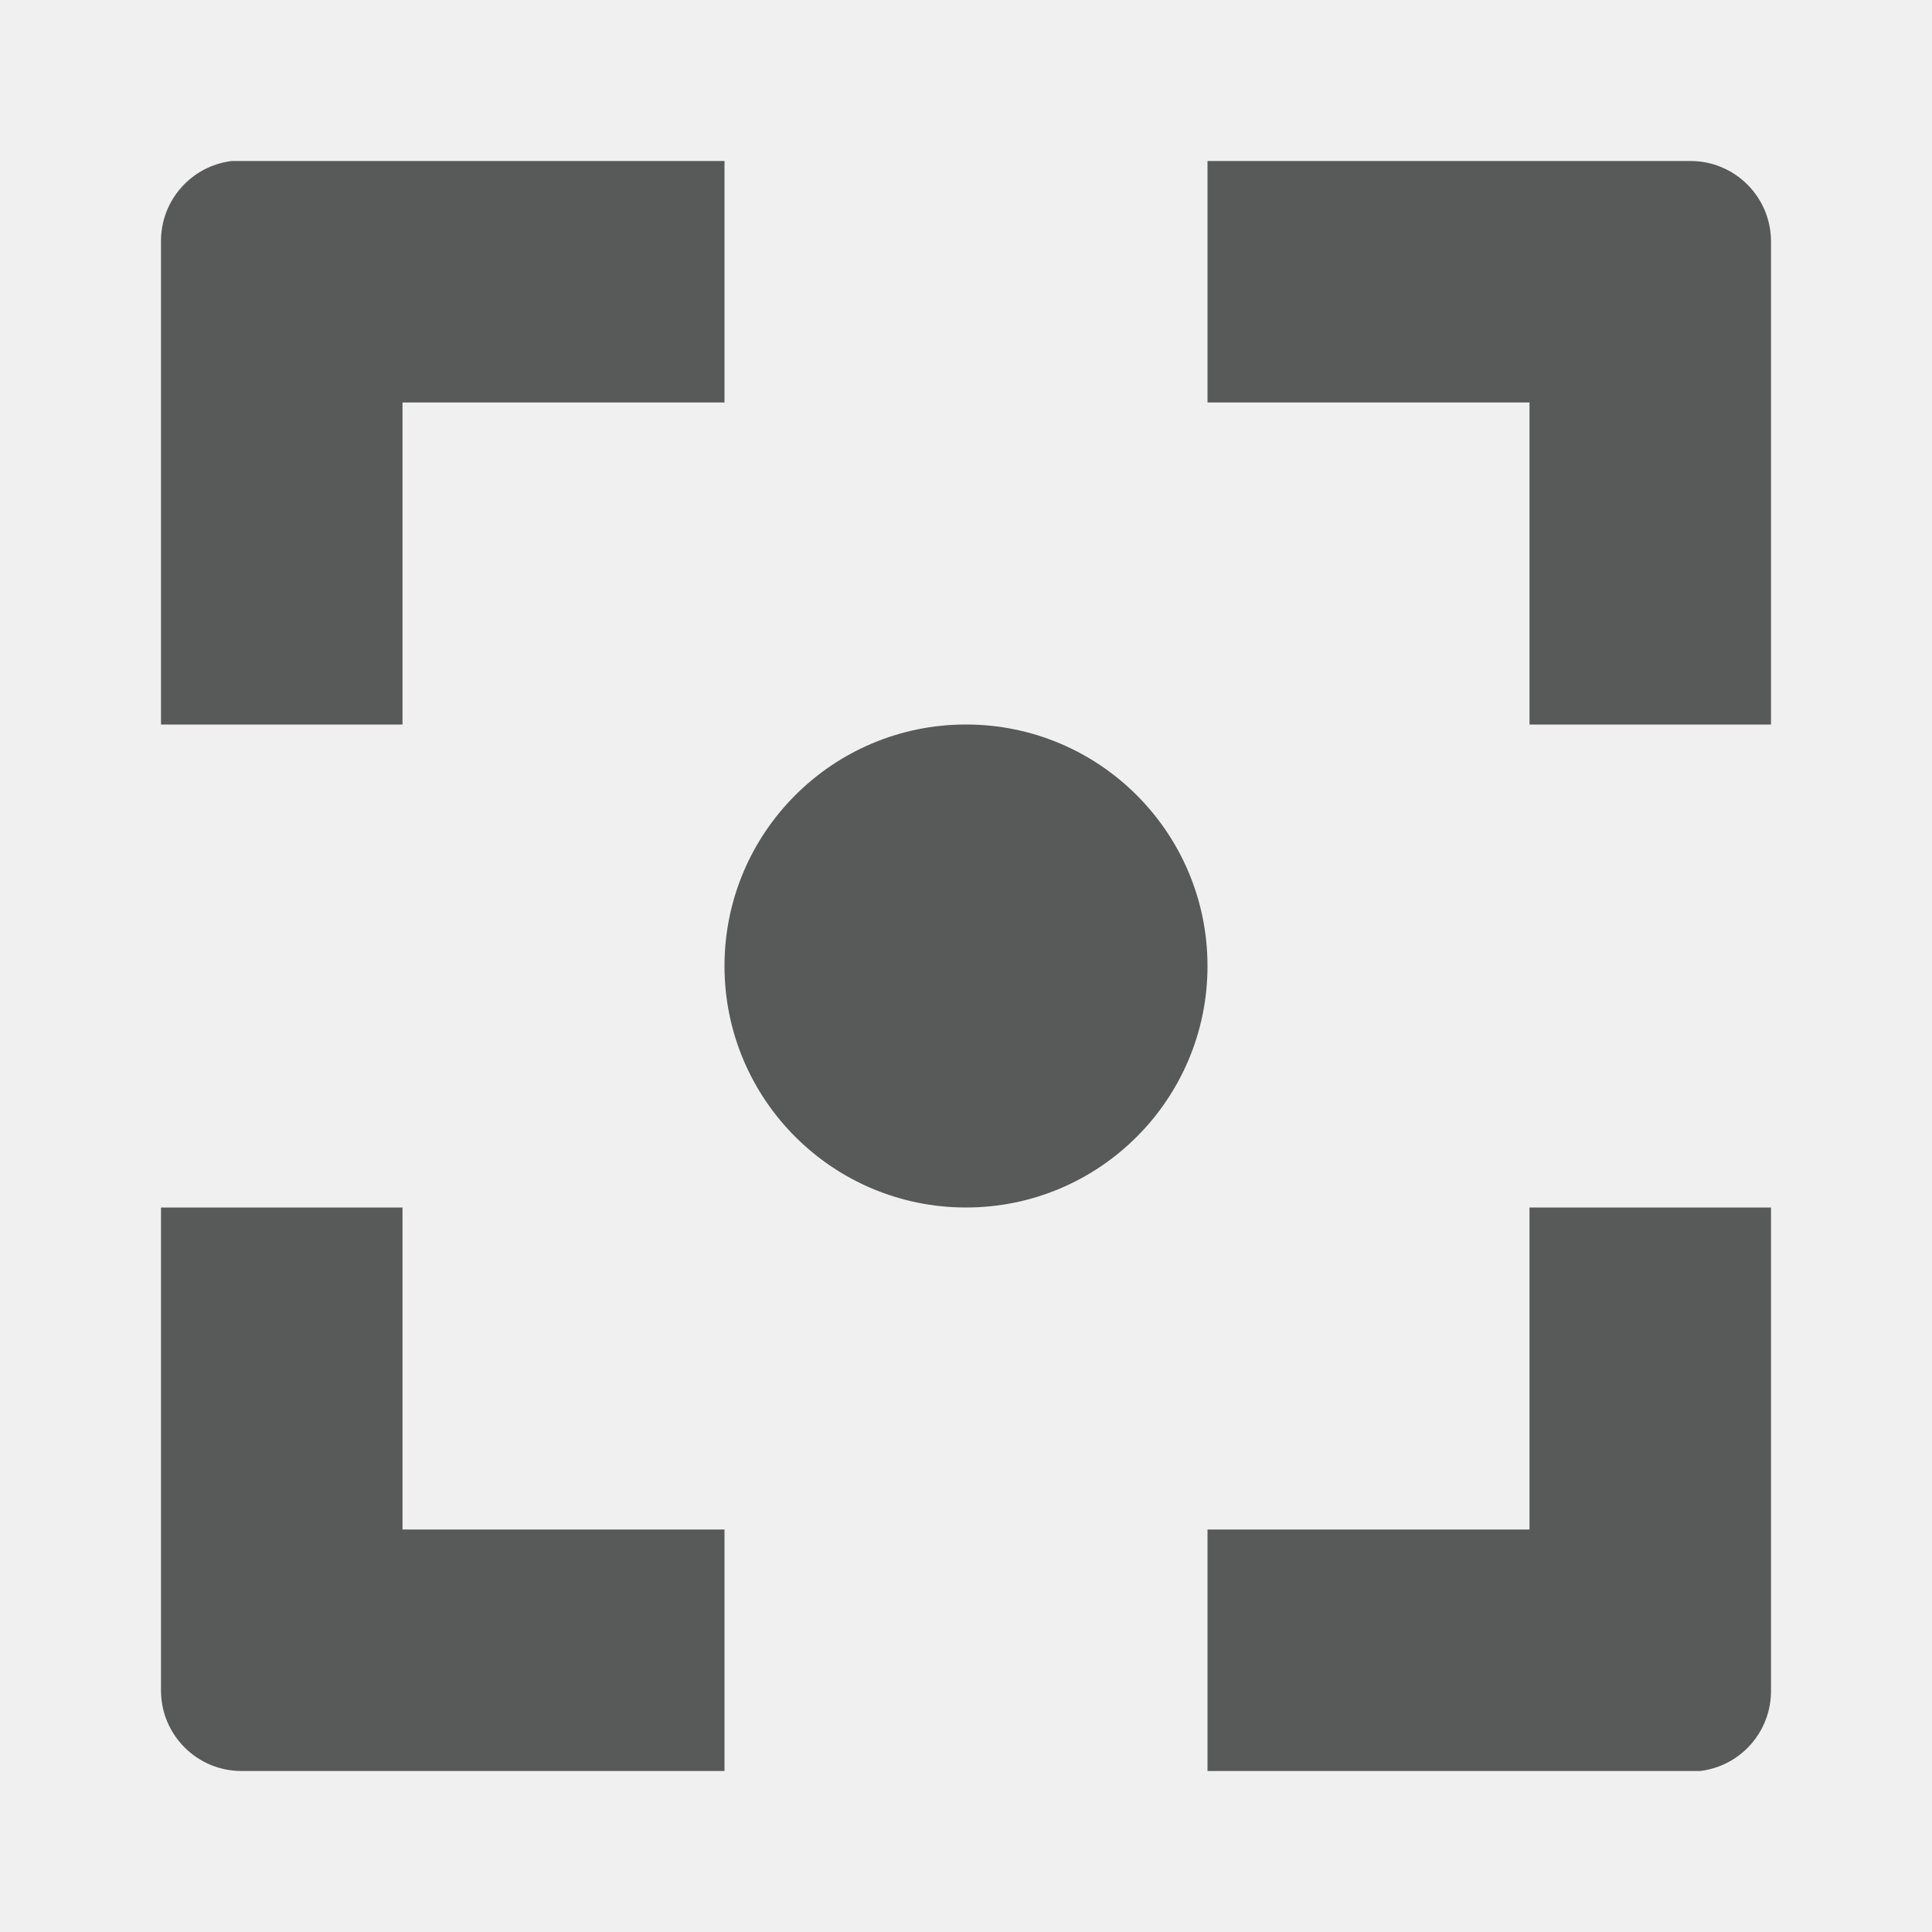
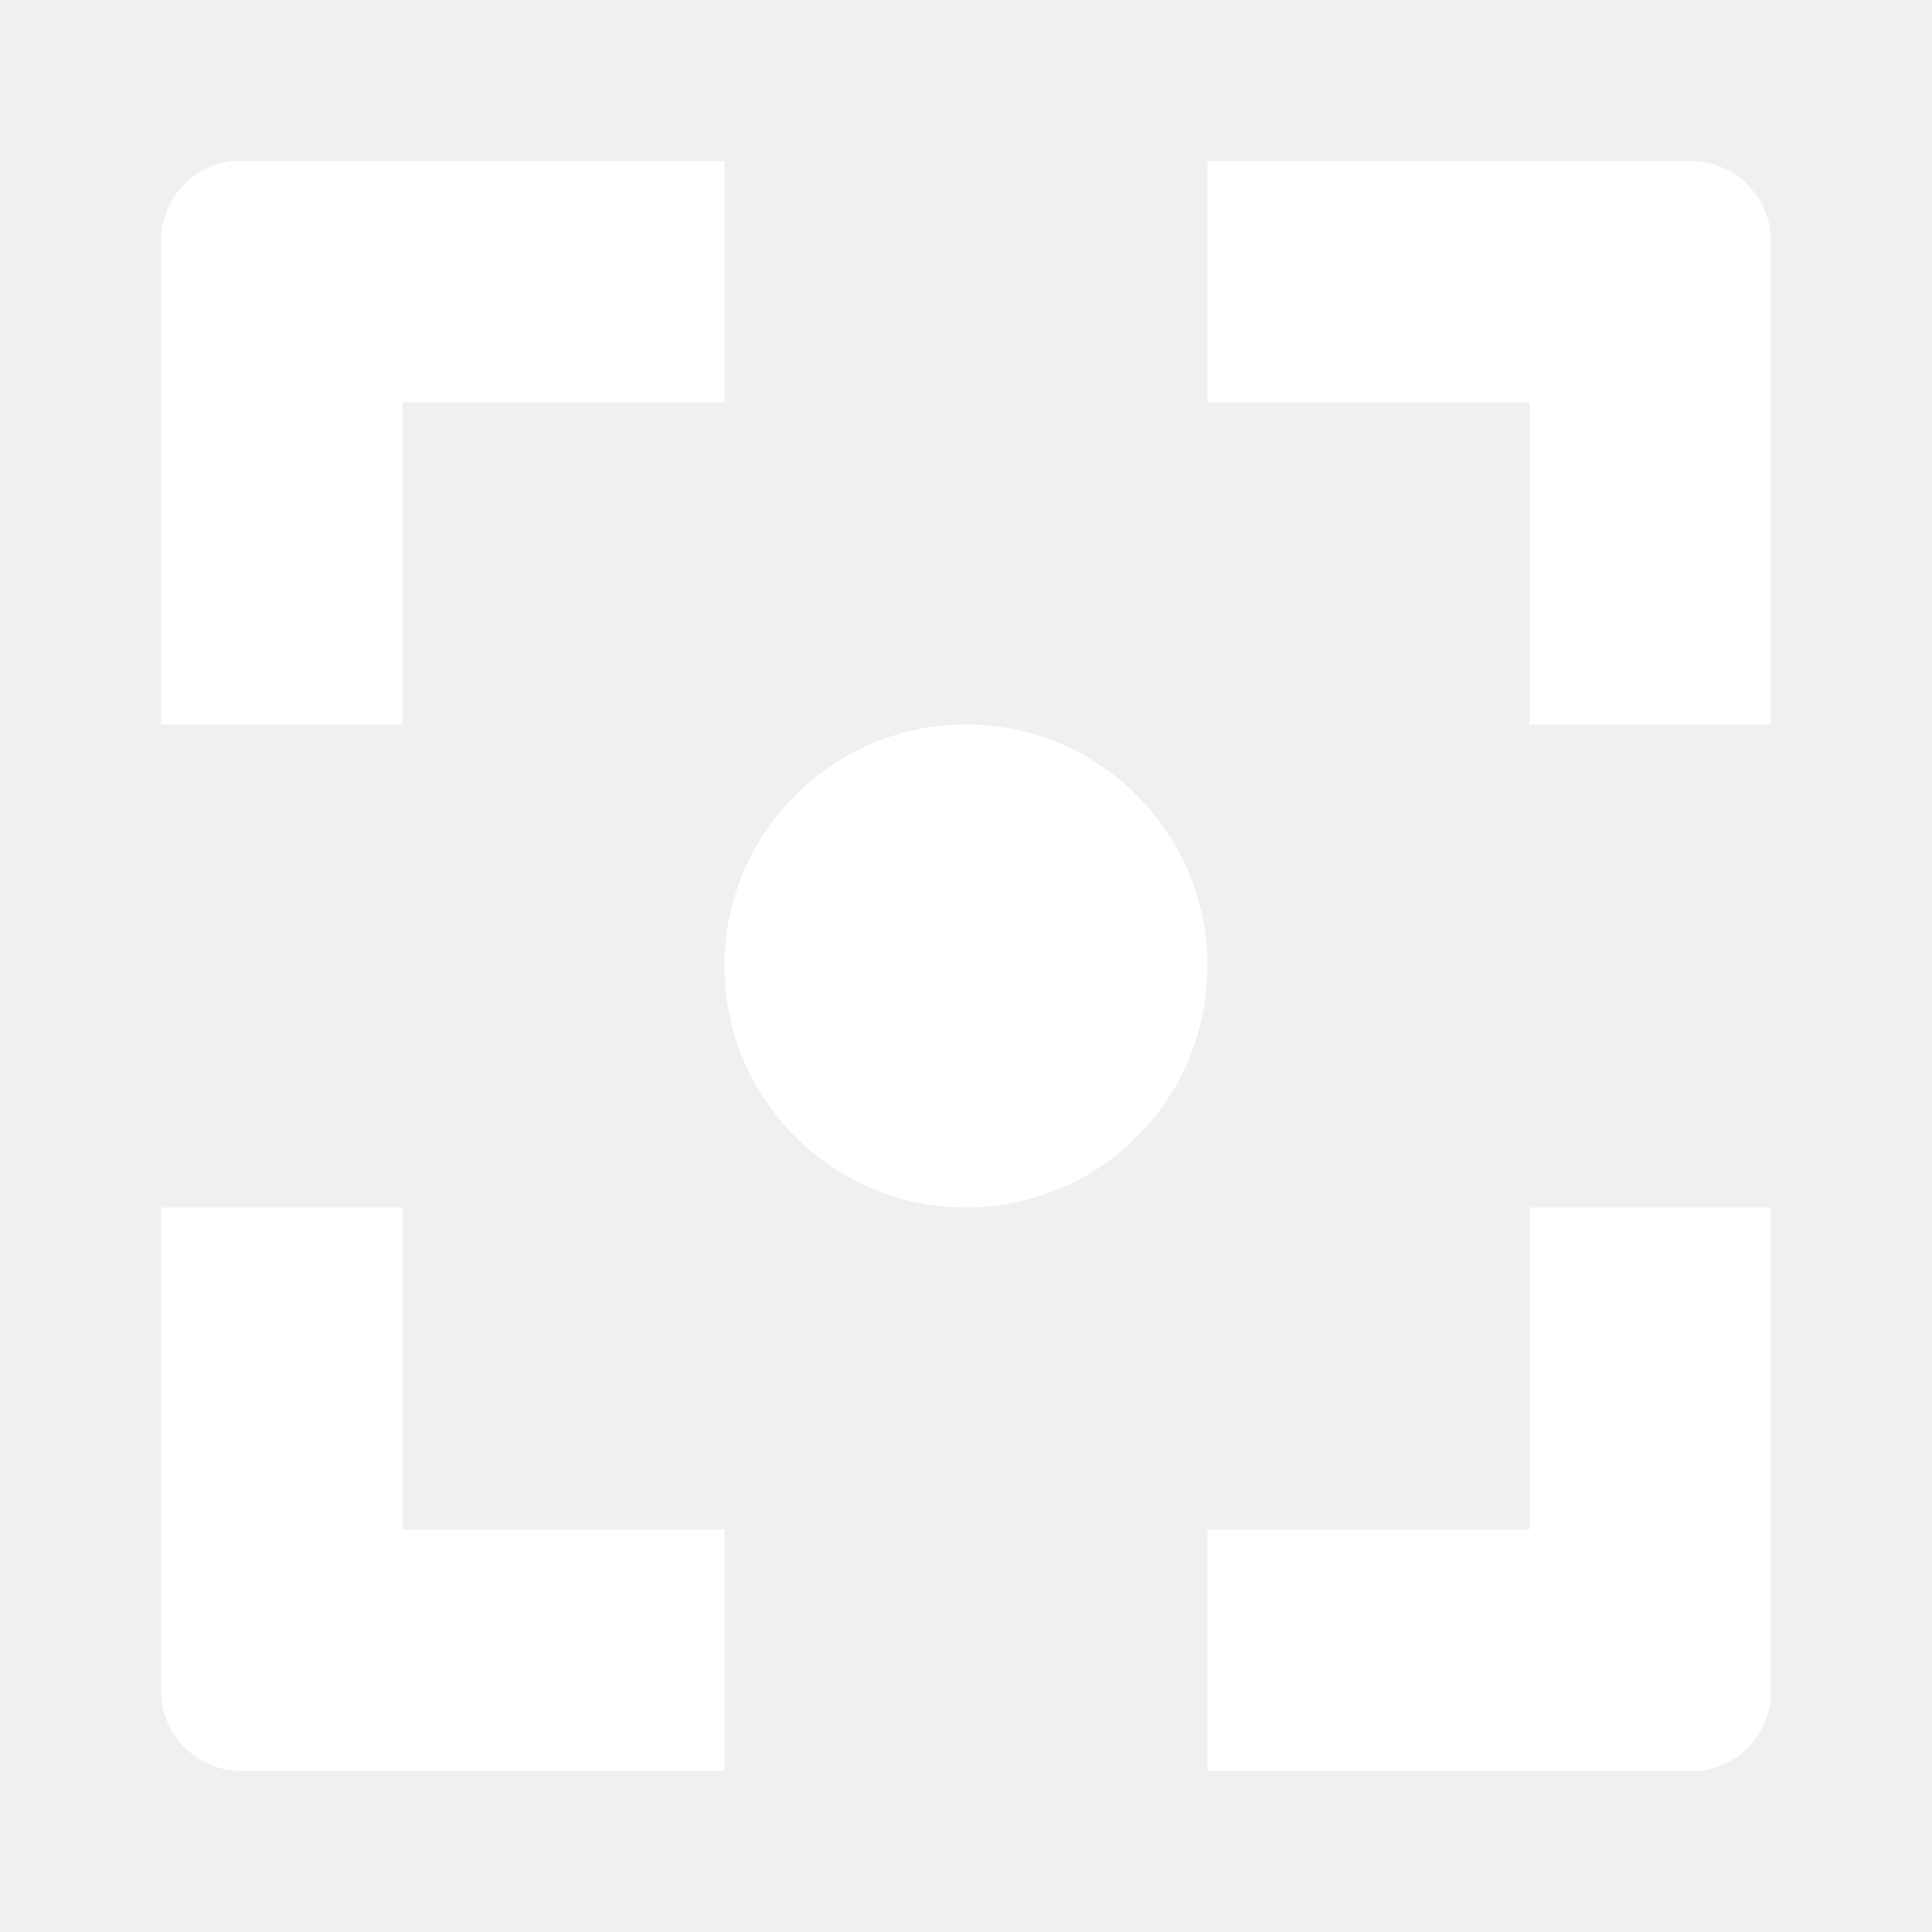
- <svg xmlns="http://www.w3.org/2000/svg" id="图层_1" data-name="图层 1" viewBox="0 0 24 24">
+ <svg xmlns="http://www.w3.org/2000/svg" t="1638328257735" class="icon" viewBox="0 0 1024 1024" version="1.1" p-id="3049" width="64" height="64">
  <defs>
-     <style>.cls-1{fill:#585959;}</style>
+     <style type="text/css" />
  </defs>
-   <path class="cls-1" d="M5,15v4H9v3H3a1,1,0,0,1-1-1V15Zm17,0v6a1,1,0,0,1-.88,1H15V19h4V15ZM12,9a3,3,0,1,1-3,3,3,3,0,0,1,3-3Zm9-7a1,1,0,0,1,1,1V9H19V5H15V2ZM9,2V5H5V9H2V3a1,1,0,0,1,.88-1H9ZM9,2" />
+   <path d="M213.333 640v170.667h170.667v128H128a42.667 42.667 0 0 1-42.667-42.667v-256z m725.333 0v256a42.667 42.667 0 0 1-37.547 42.667H640v-128h170.667v-170.667zM512 384a128 128 0 1 1-128 128 128 128 0 0 1 128-128z m384-298.667a42.667 42.667 0 0 1 42.667 42.667v256h-128V213.333h-170.667V85.333zM384 85.333v128H213.333v170.667H85.333V128a42.667 42.667 0 0 1 37.547-42.667H384z m0 0" fill="#ffffff" p-id="3050" />
</svg>
